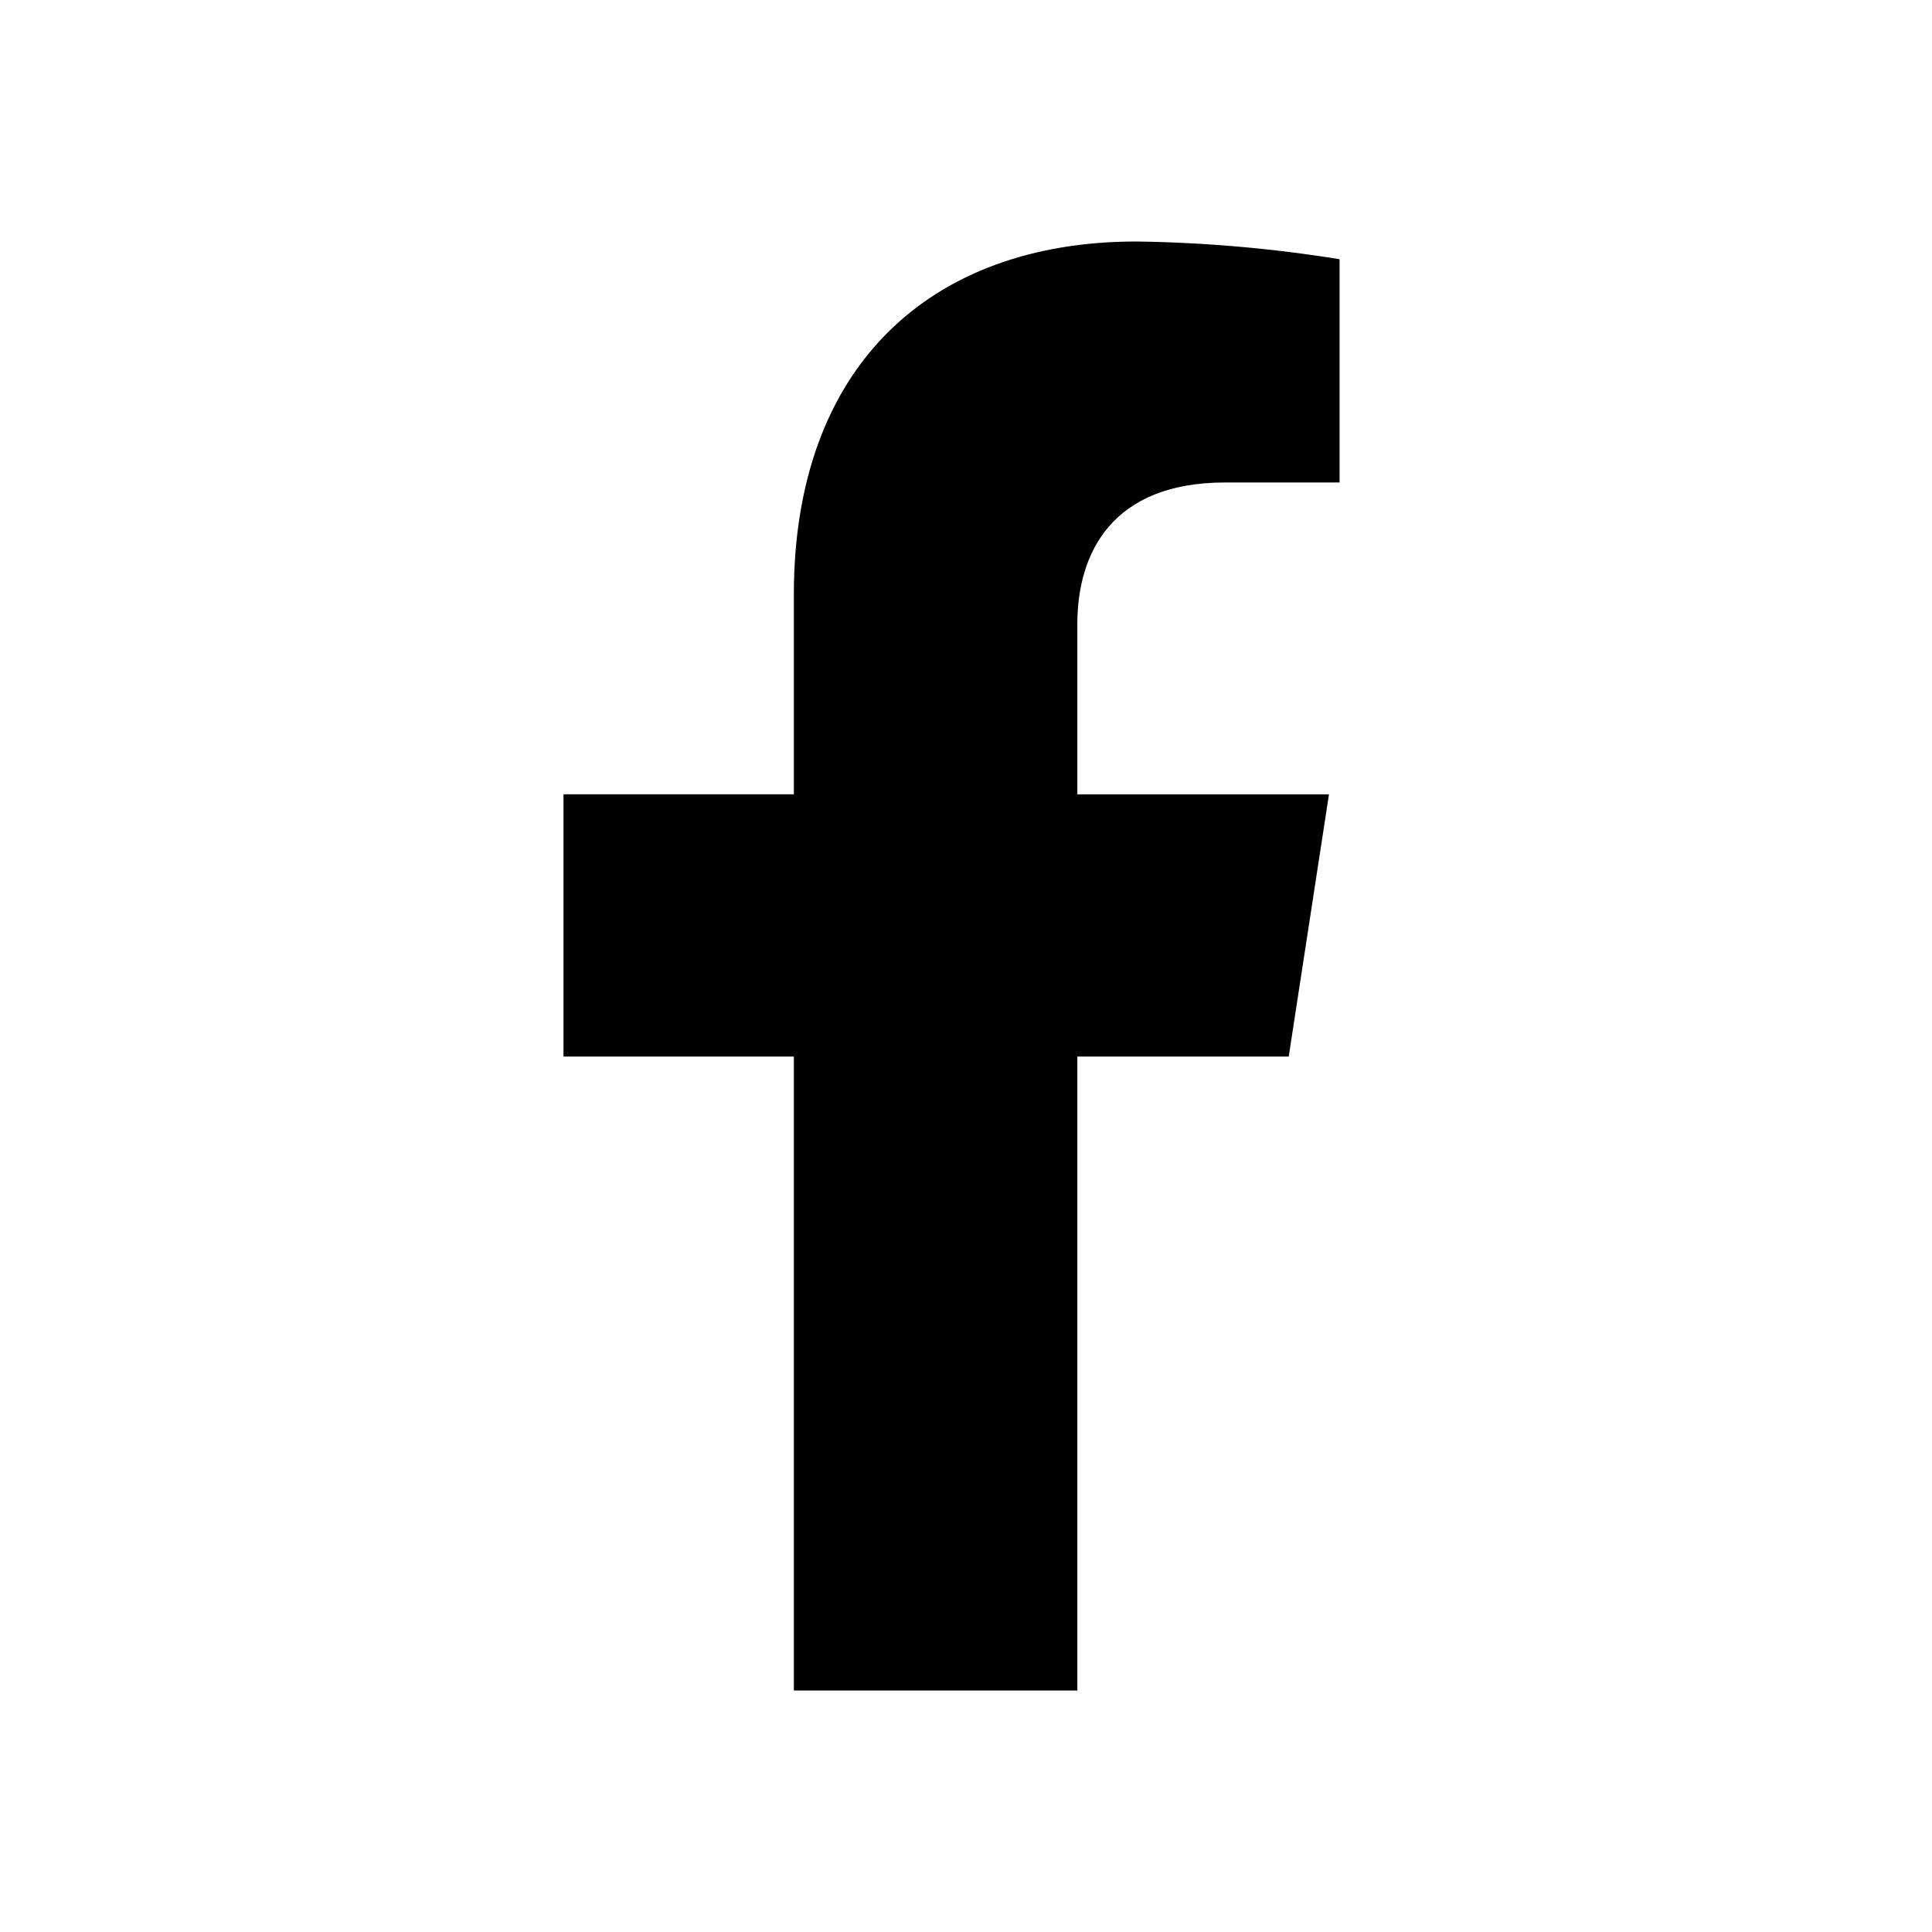
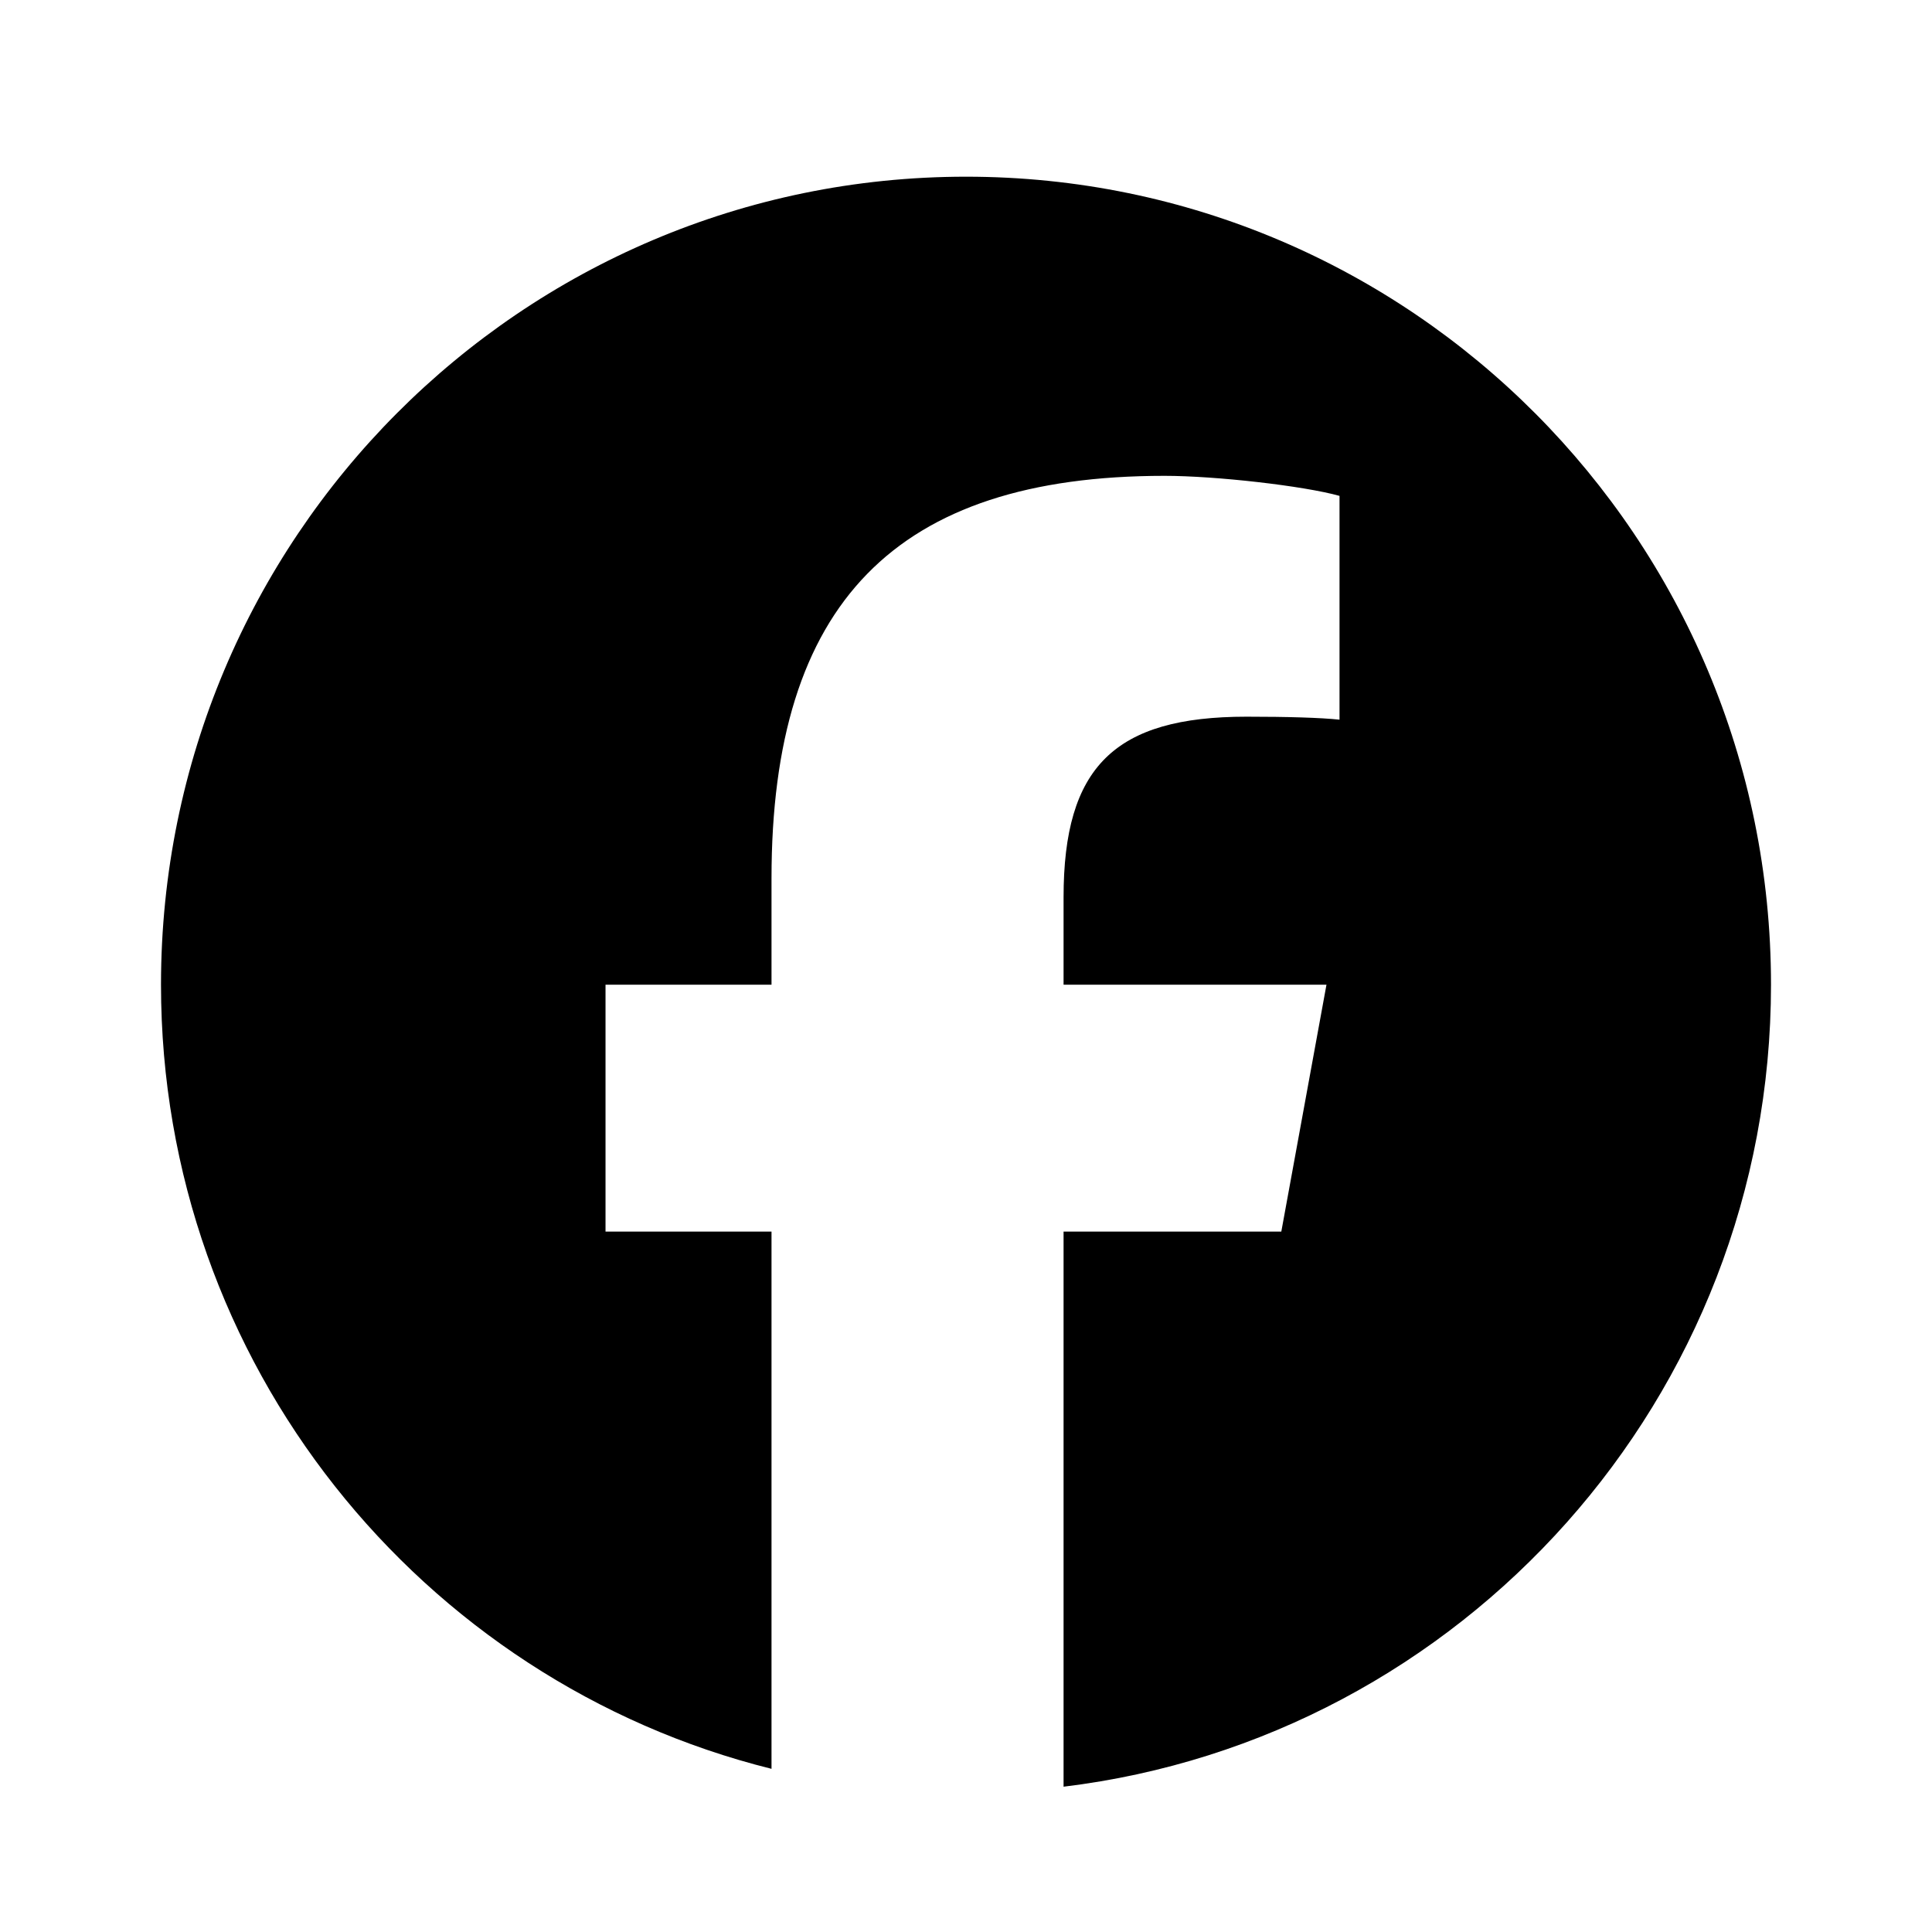
- <svg xmlns="http://www.w3.org/2000/svg" width="48px" height="48px" viewBox="0 0 48 48" version="1.1">
-   <g id="facebook" stroke="none" stroke-width="1" fill-rule="evenodd">
-     <path d="M32.018,26.25 L33.018,19.735 L26.766,19.735 L26.766,15.507 C26.766,13.725 27.639,11.987 30.439,11.987 L33.281,11.987 L33.281,6.44 C31.613,6.171 29.927,6.023 28.237,6 C23.091,6 19.723,9.12 19.723,14.769 L19.723,19.734 L14,19.734 L14,26.25 L19.723,26.25 L19.723,42 L26.766,42 L26.766,26.25 L32.018,26.25 Z" id="Icon_awesome-facebook-f" fill-rule="nonzero" />
-   </g>
+ <svg xmlns="http://www.w3.org/2000/svg" width="24" height="24" viewBox="0 0 24 24">
+   <path d="M12 2.195C6.477 2.195 2 6.689 2 12.232C2 16.939 5.229 20.888 9.584 21.973V15.299H7.522V12.232H9.584V10.91C9.584 7.494 11.125 5.911 14.466 5.911C15.1 5.911 16.193 6.035 16.64 6.16V8.94C16.404 8.915 15.994 8.903 15.485 8.903C13.845 8.903 13.212 9.526 13.212 11.147V12.232H16.478L15.917 15.299H13.212V22.195C18.163 21.595 22 17.363 22 12.232C22 6.689 17.523 2.195 12 2.195Z" />
</svg>
